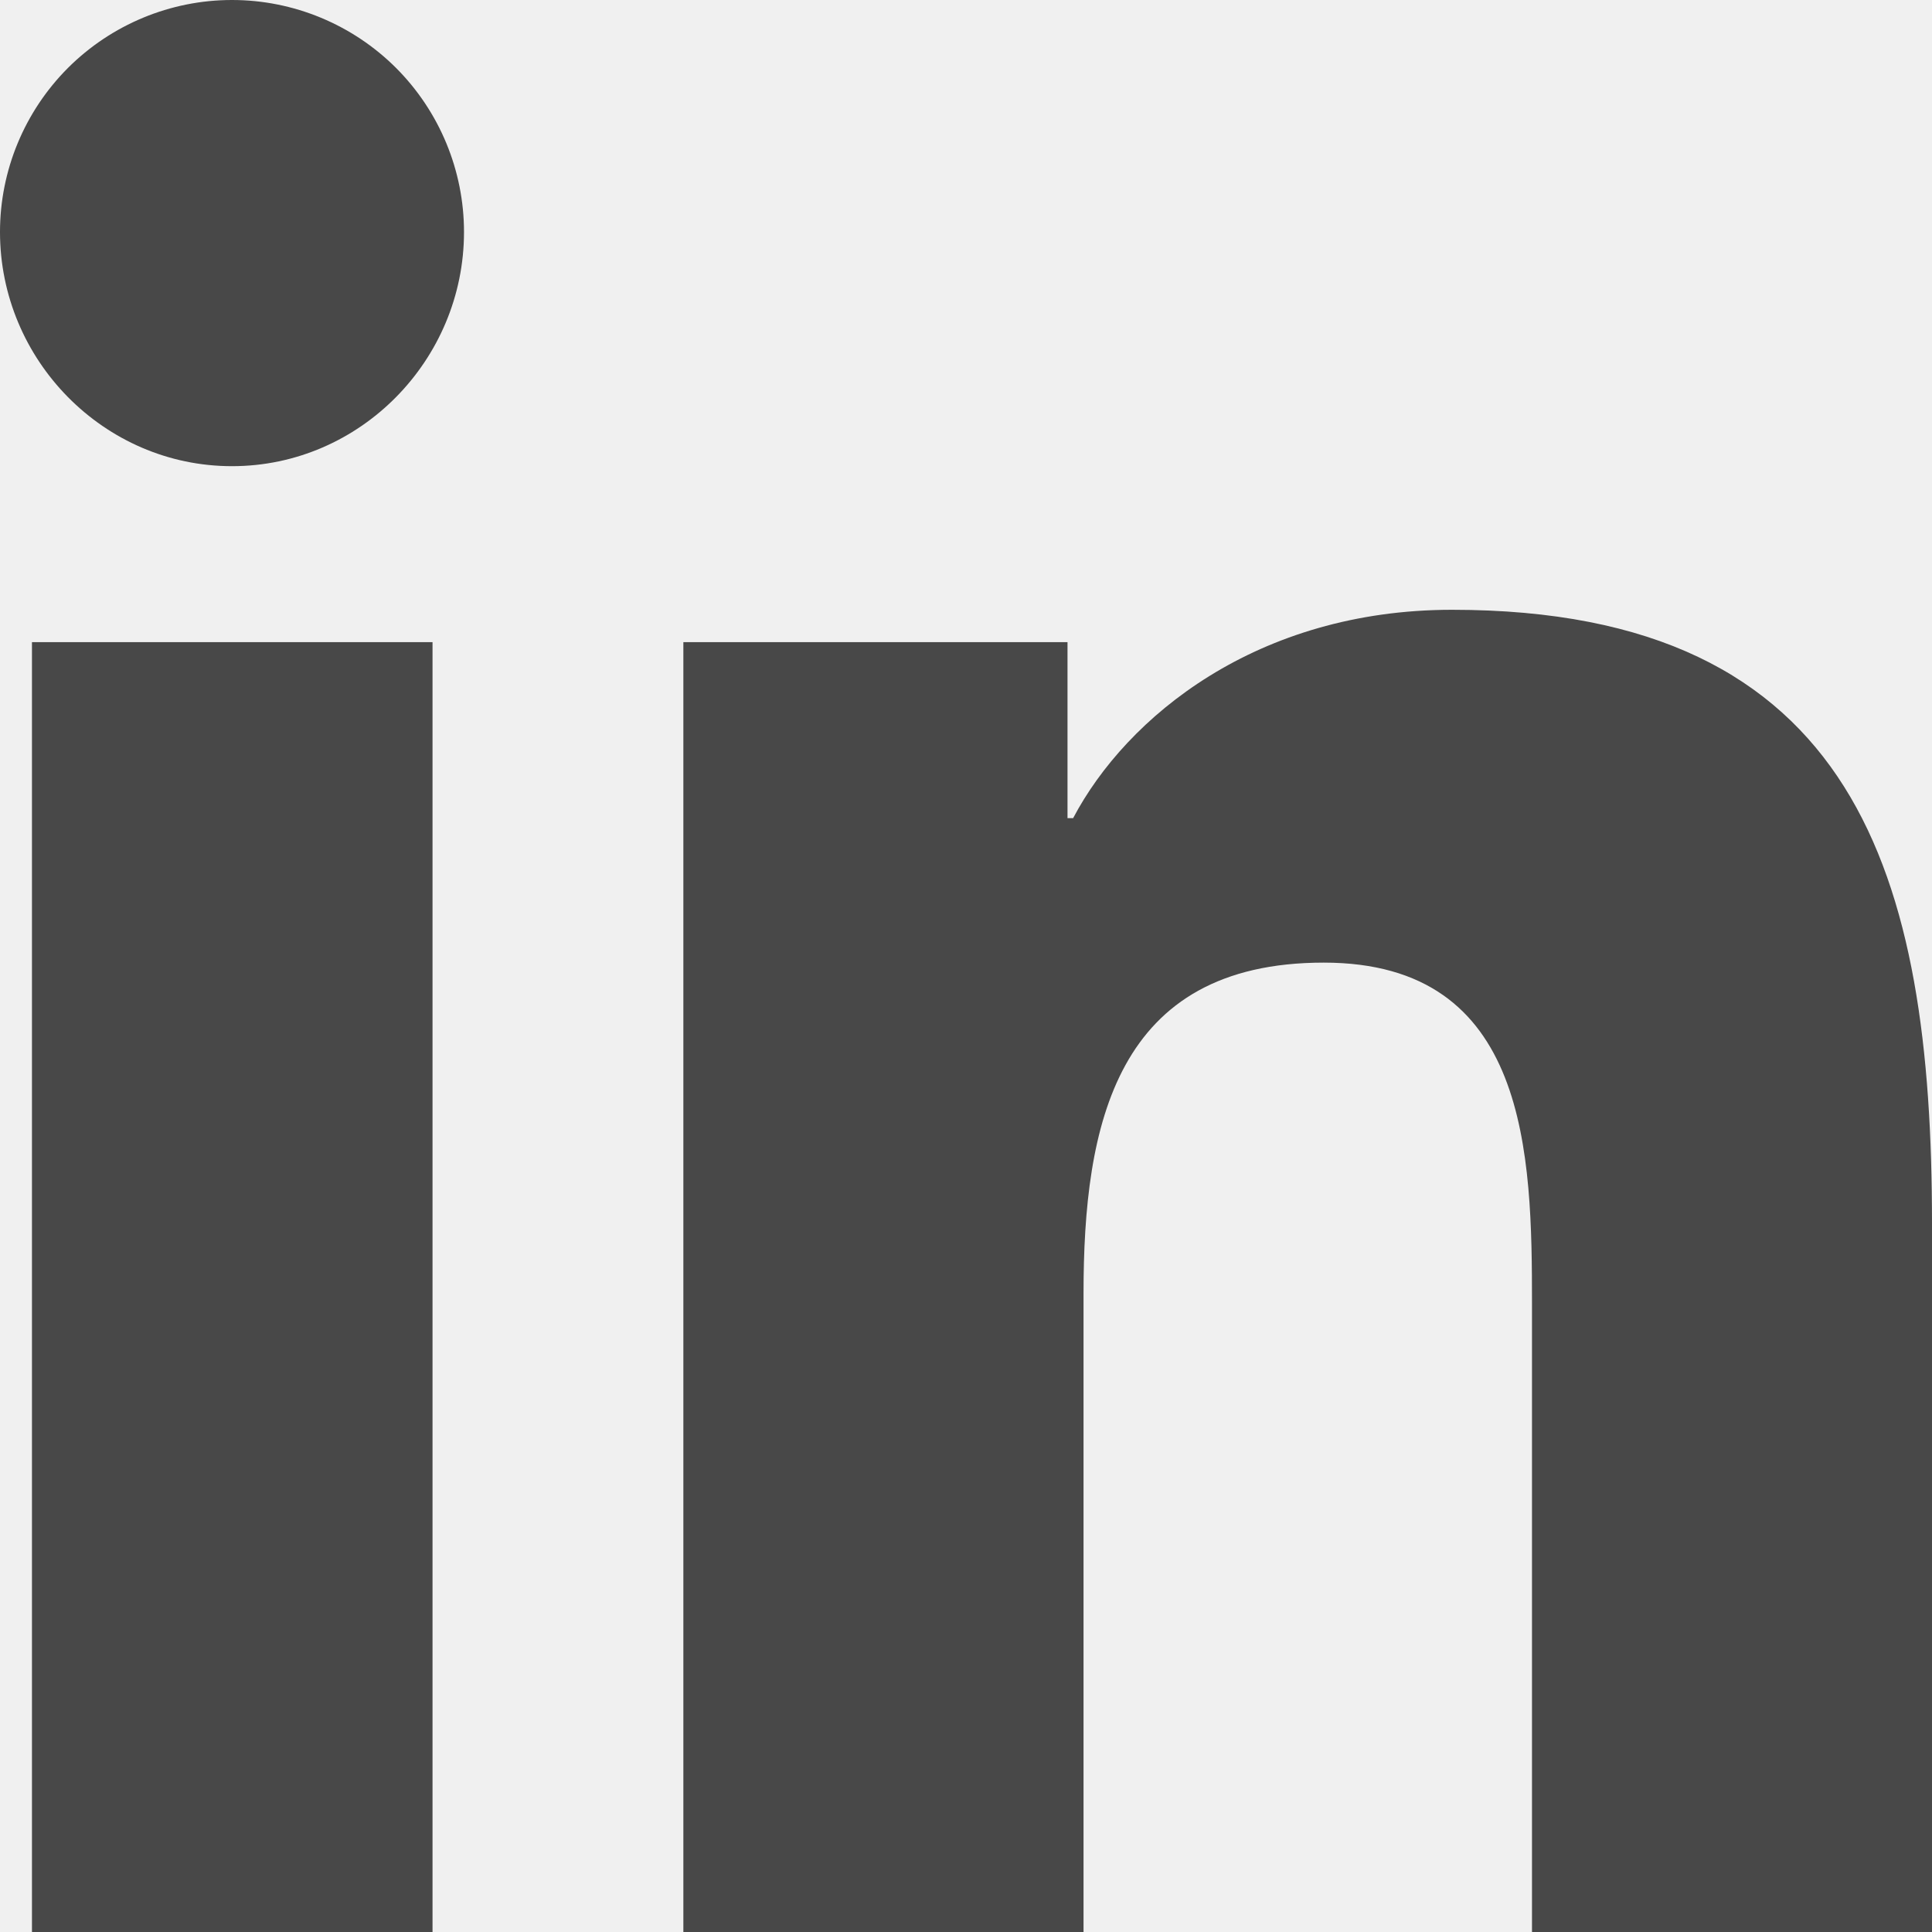
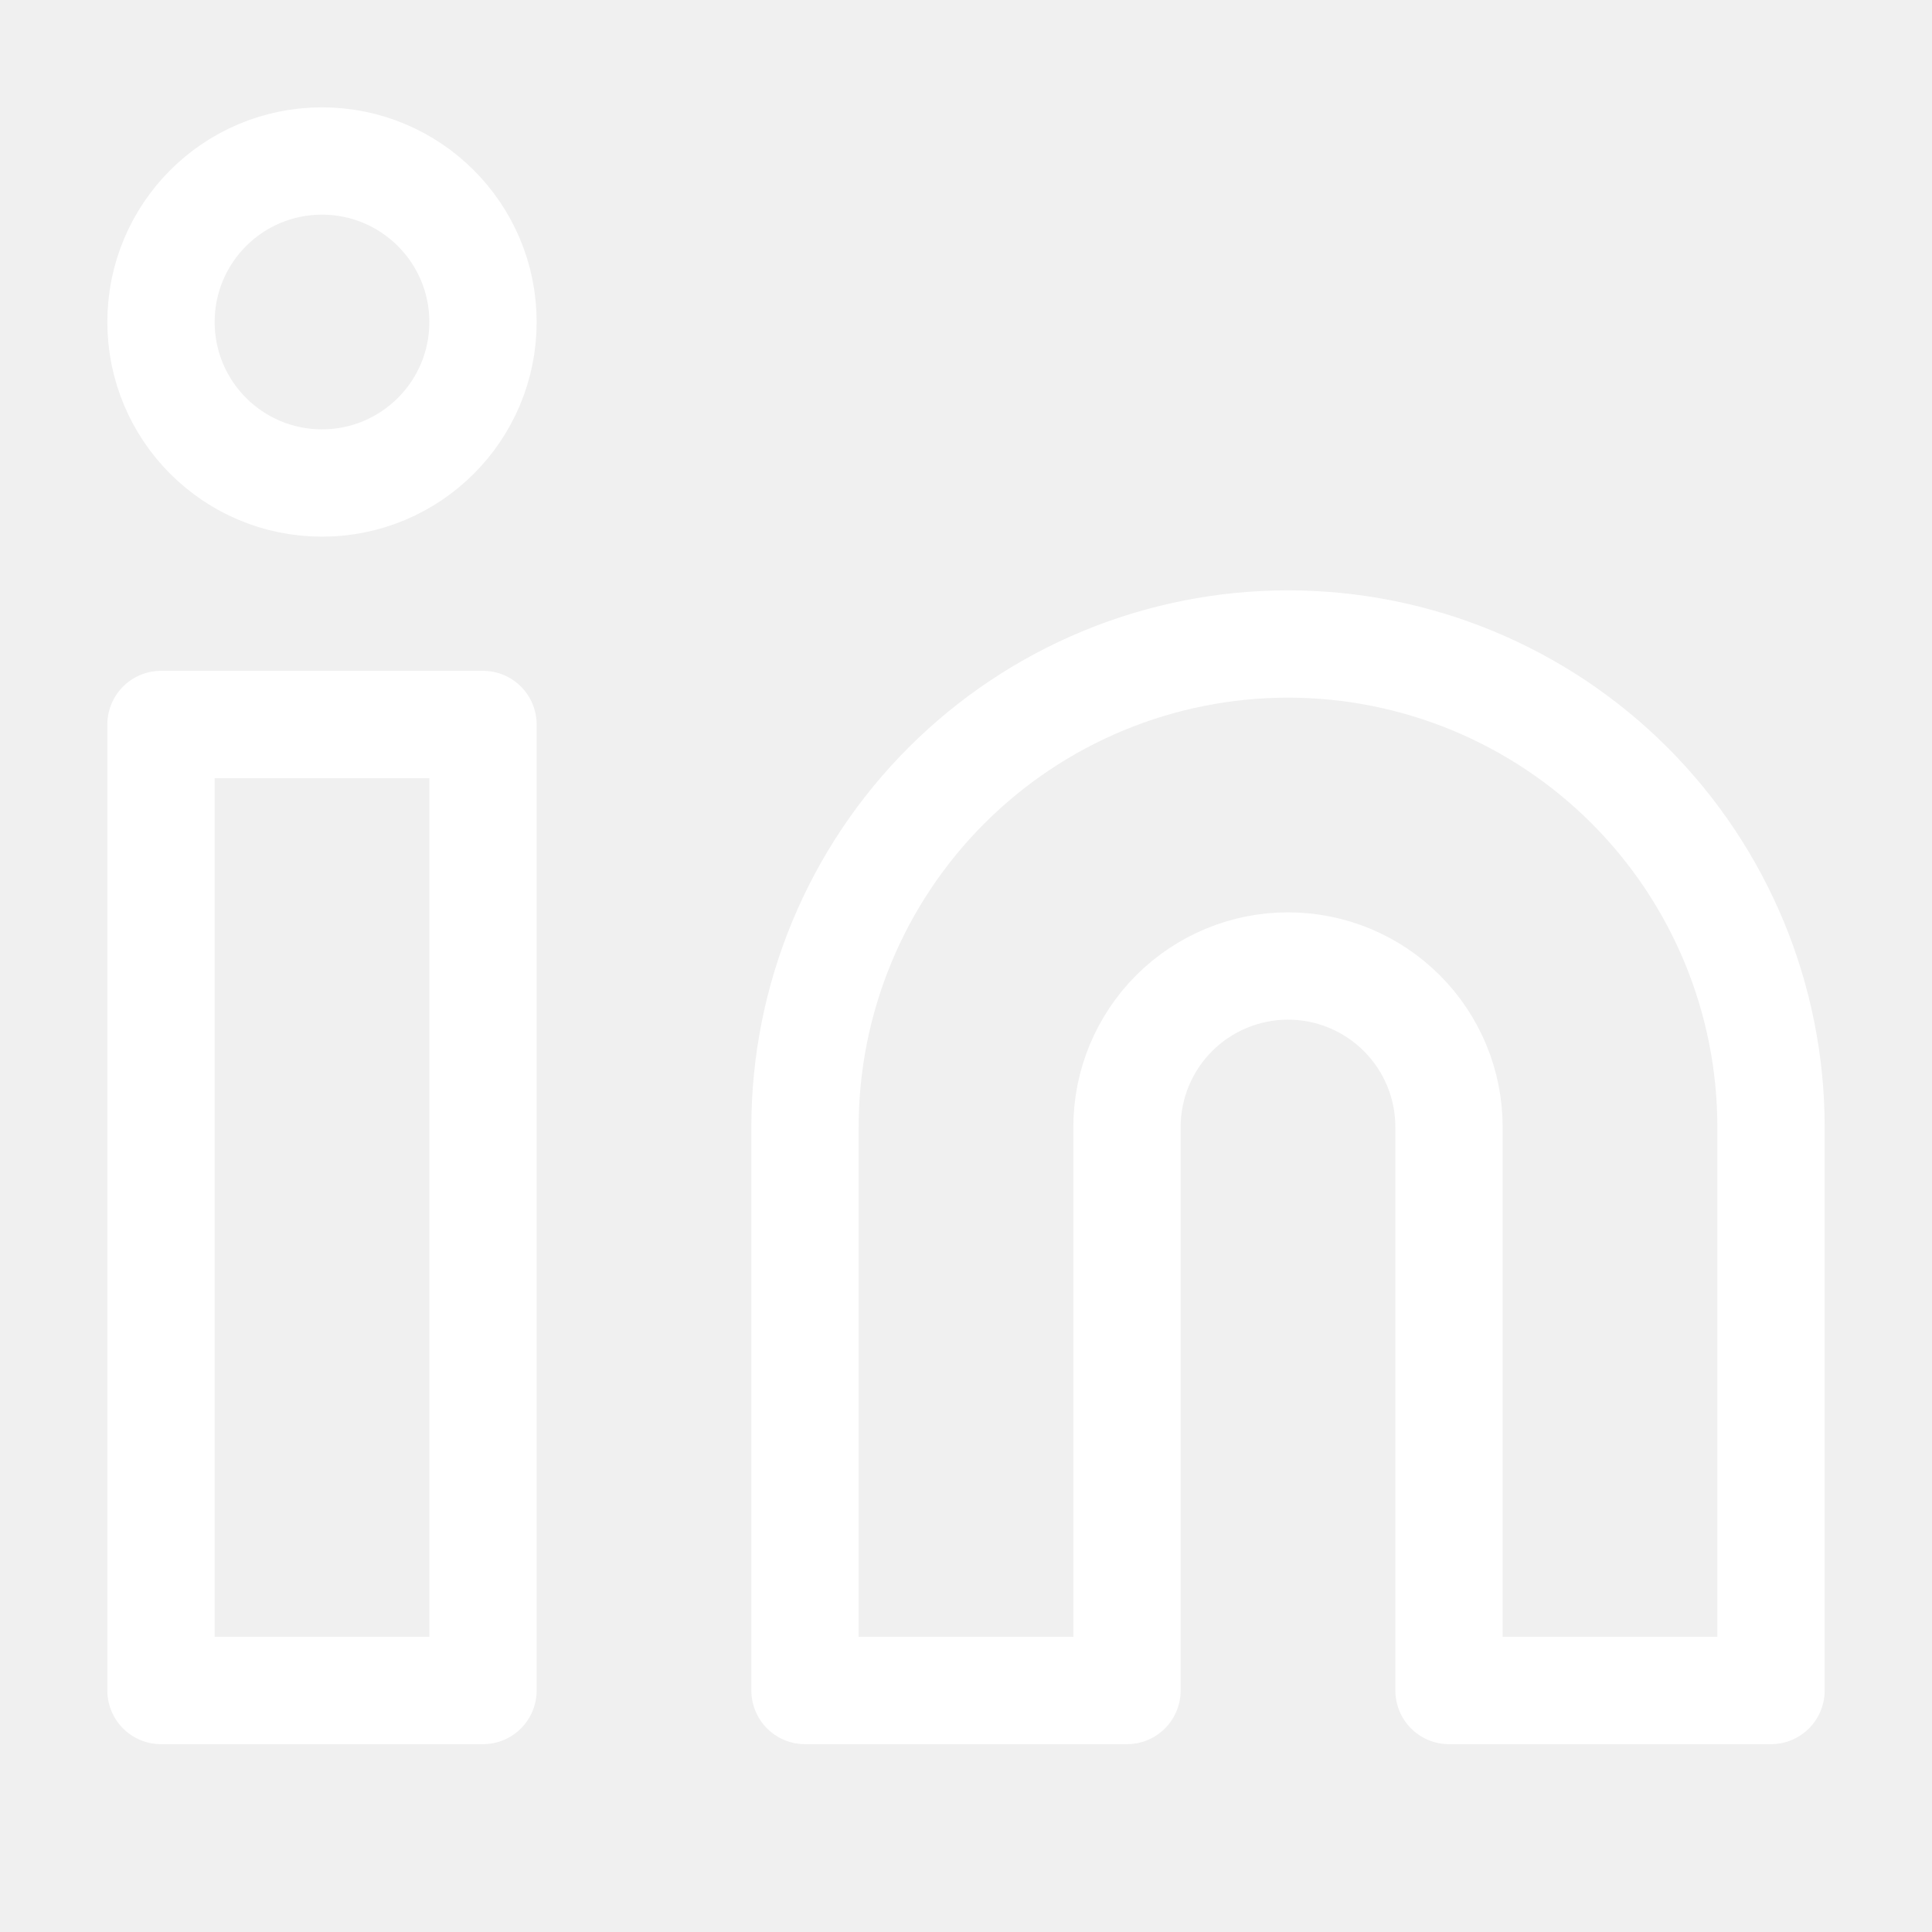
<svg xmlns="http://www.w3.org/2000/svg" width="24" height="24" viewBox="0 0 24 24" fill="none">
-   <path d="M5.373 24.001H0.397V7.977H5.373V24.001ZM2.882 5.791C1.291 5.791 0 4.473 0 2.882C0 2.118 0.304 1.385 0.844 0.844C1.385 0.304 2.118 0 2.882 0C3.646 0 4.379 0.304 4.92 0.844C5.46 1.385 5.764 2.118 5.764 2.882C5.764 4.473 4.473 5.791 2.882 5.791ZM23.996 24.001H19.031V16.201C19.031 14.341 18.993 11.958 16.444 11.958C13.857 11.958 13.46 13.977 13.46 16.067V24.001H8.489V7.977H13.261V10.163H13.331C13.995 8.903 15.618 7.575 18.038 7.575C23.074 7.575 24 10.891 24 15.198V24.001H23.996Z" fill="black" fill-opacity="0.7" />
+   <path d="M16 8C17.591 8 19.118 8.632 20.243 9.757C21.368 10.883 22 12.409 22 14V21H18V14C18 13.47 17.79 12.961 17.414 12.586C17.039 12.211 16.531 12 16 12C15.47 12 14.961 12.211 14.586 12.586C14.211 12.961 14 13.47 14 14V21H10V14C10 12.409 10.632 10.883 11.758 9.757C12.883 8.632 14.409 8 16 8Z" stroke="white" stroke-width="1.333" stroke-linecap="round" stroke-linejoin="round" />
+   <path d="M6 9H2V21H6V9Z" stroke="white" stroke-width="1.333" stroke-linecap="round" stroke-linejoin="round" />
+   <path d="M4 6C5.104 6 6 5.105 6 4C6 2.895 5.104 2 4 2C2.895 2 2 2.895 2 4C2 5.105 2.895 6 4 6Z" stroke="white" stroke-width="1.333" stroke-linecap="round" stroke-linejoin="round" />
</svg>
